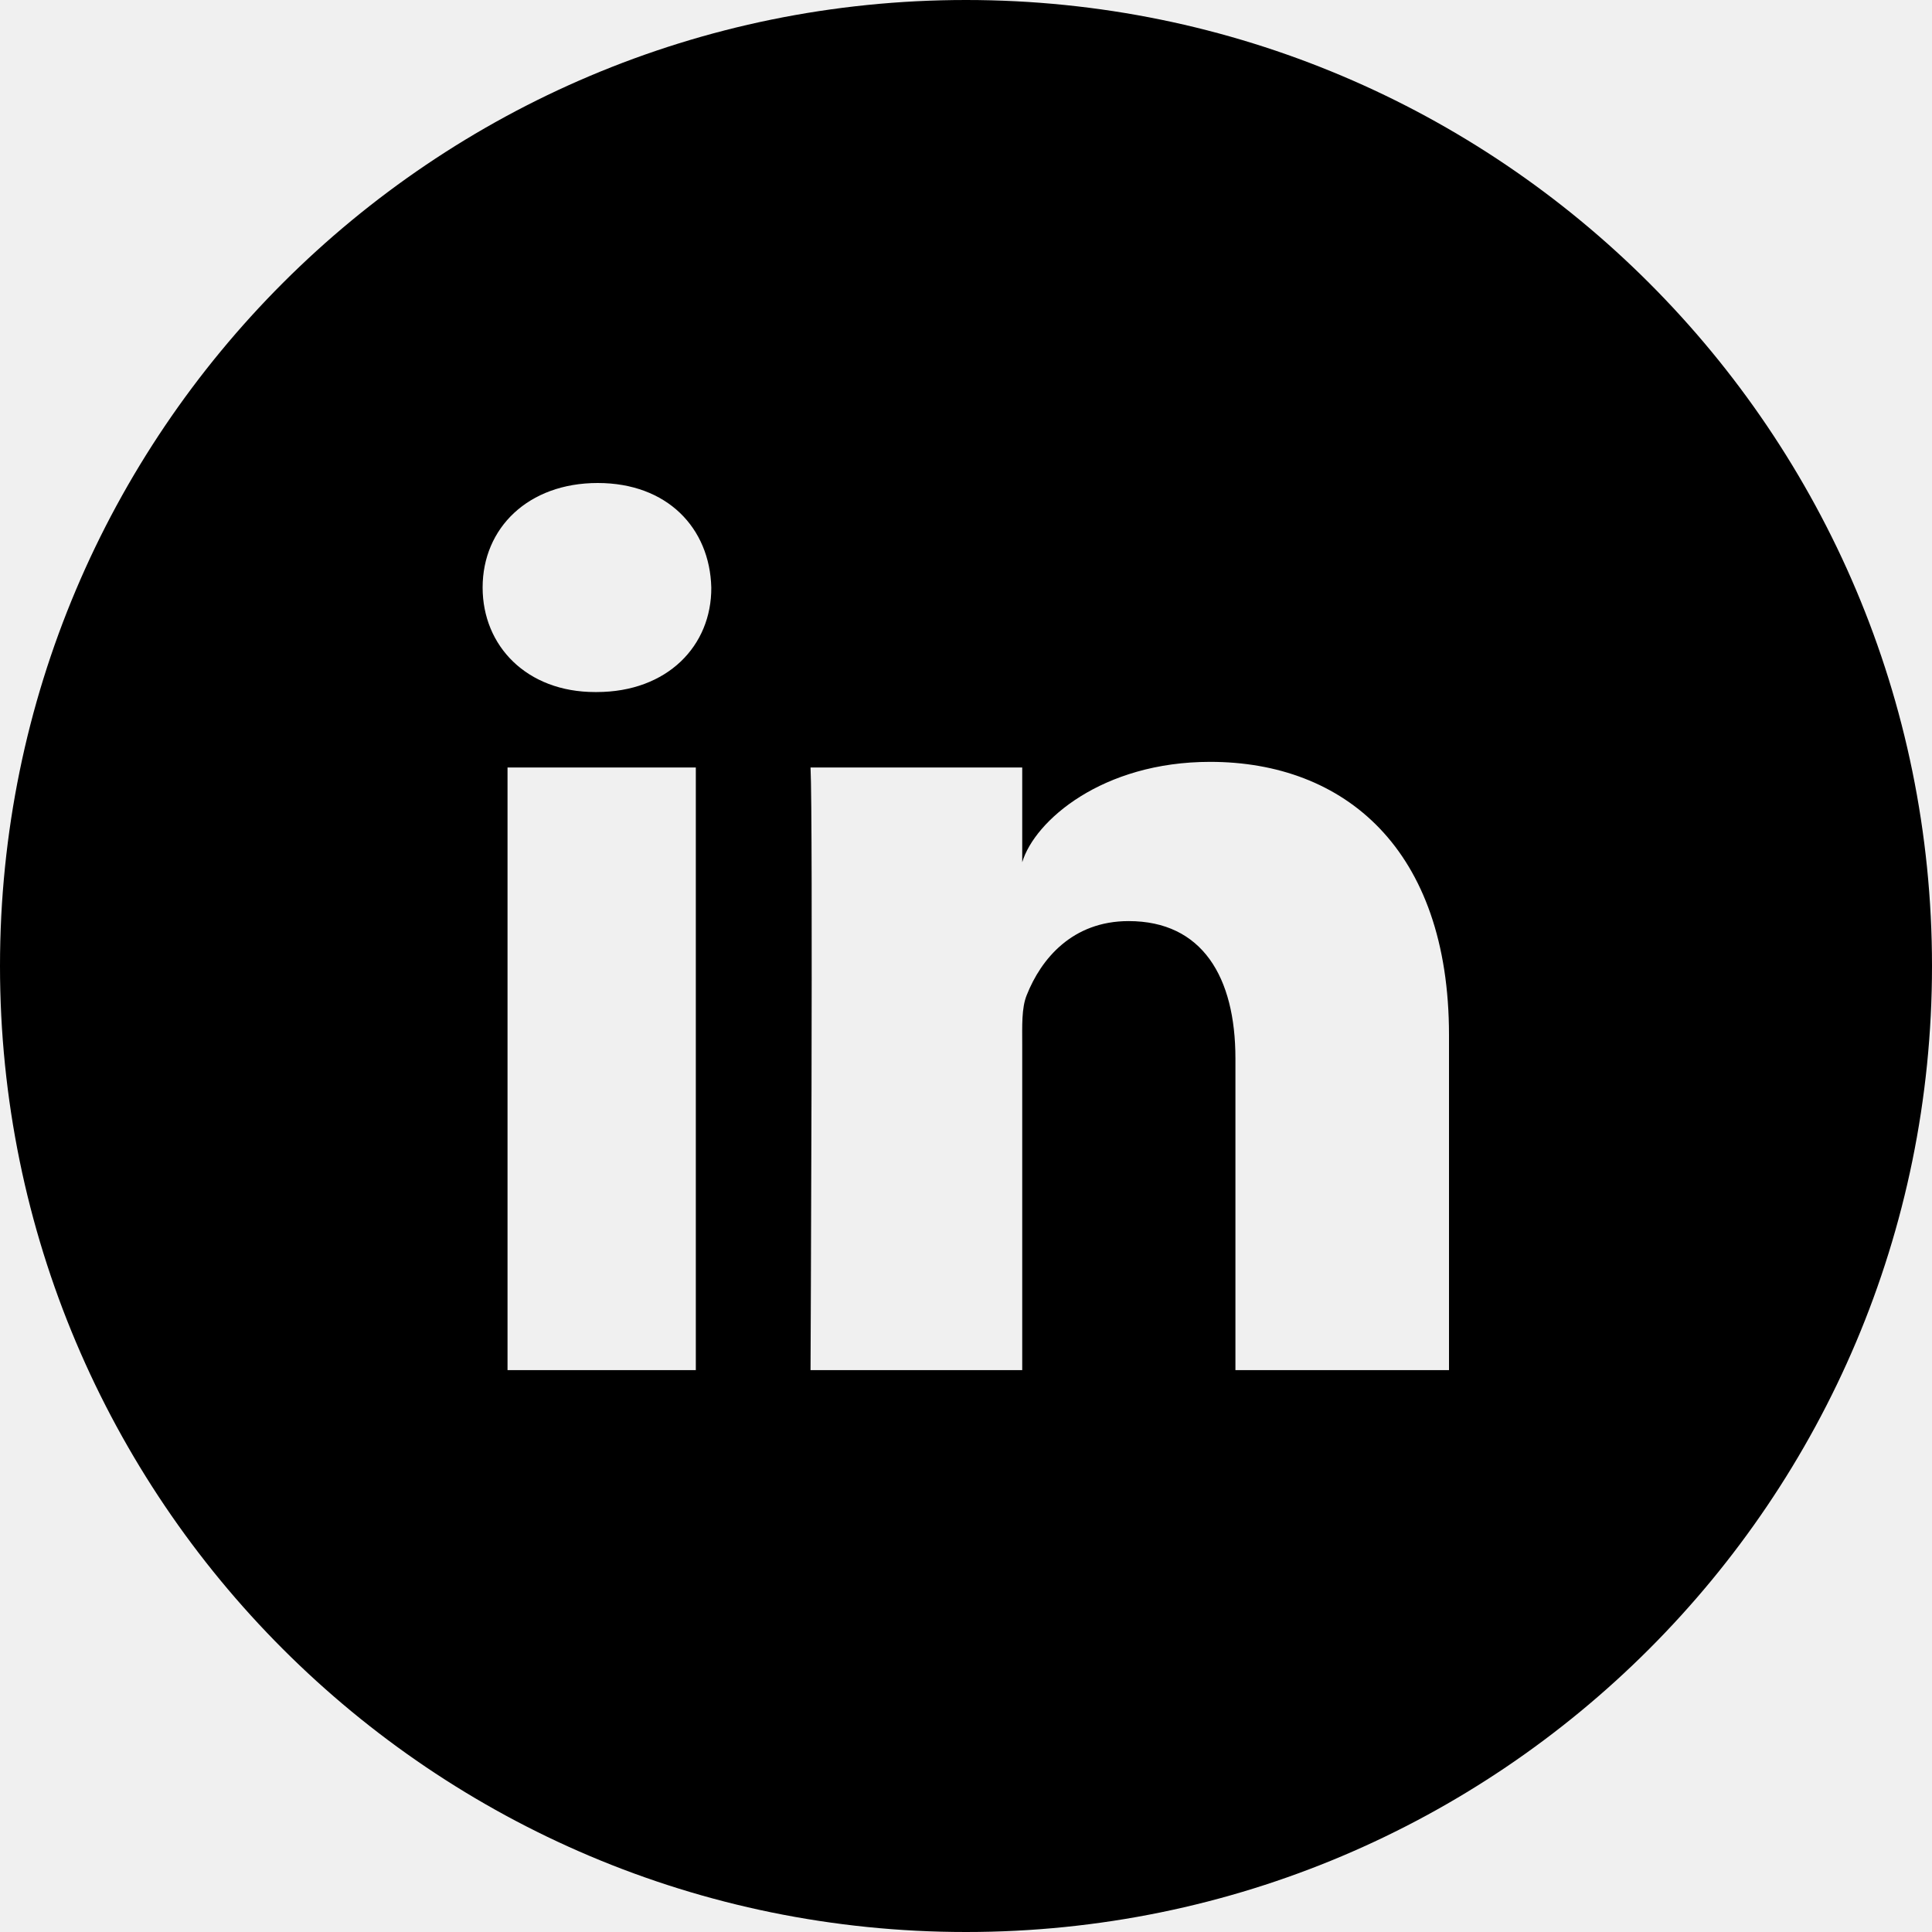
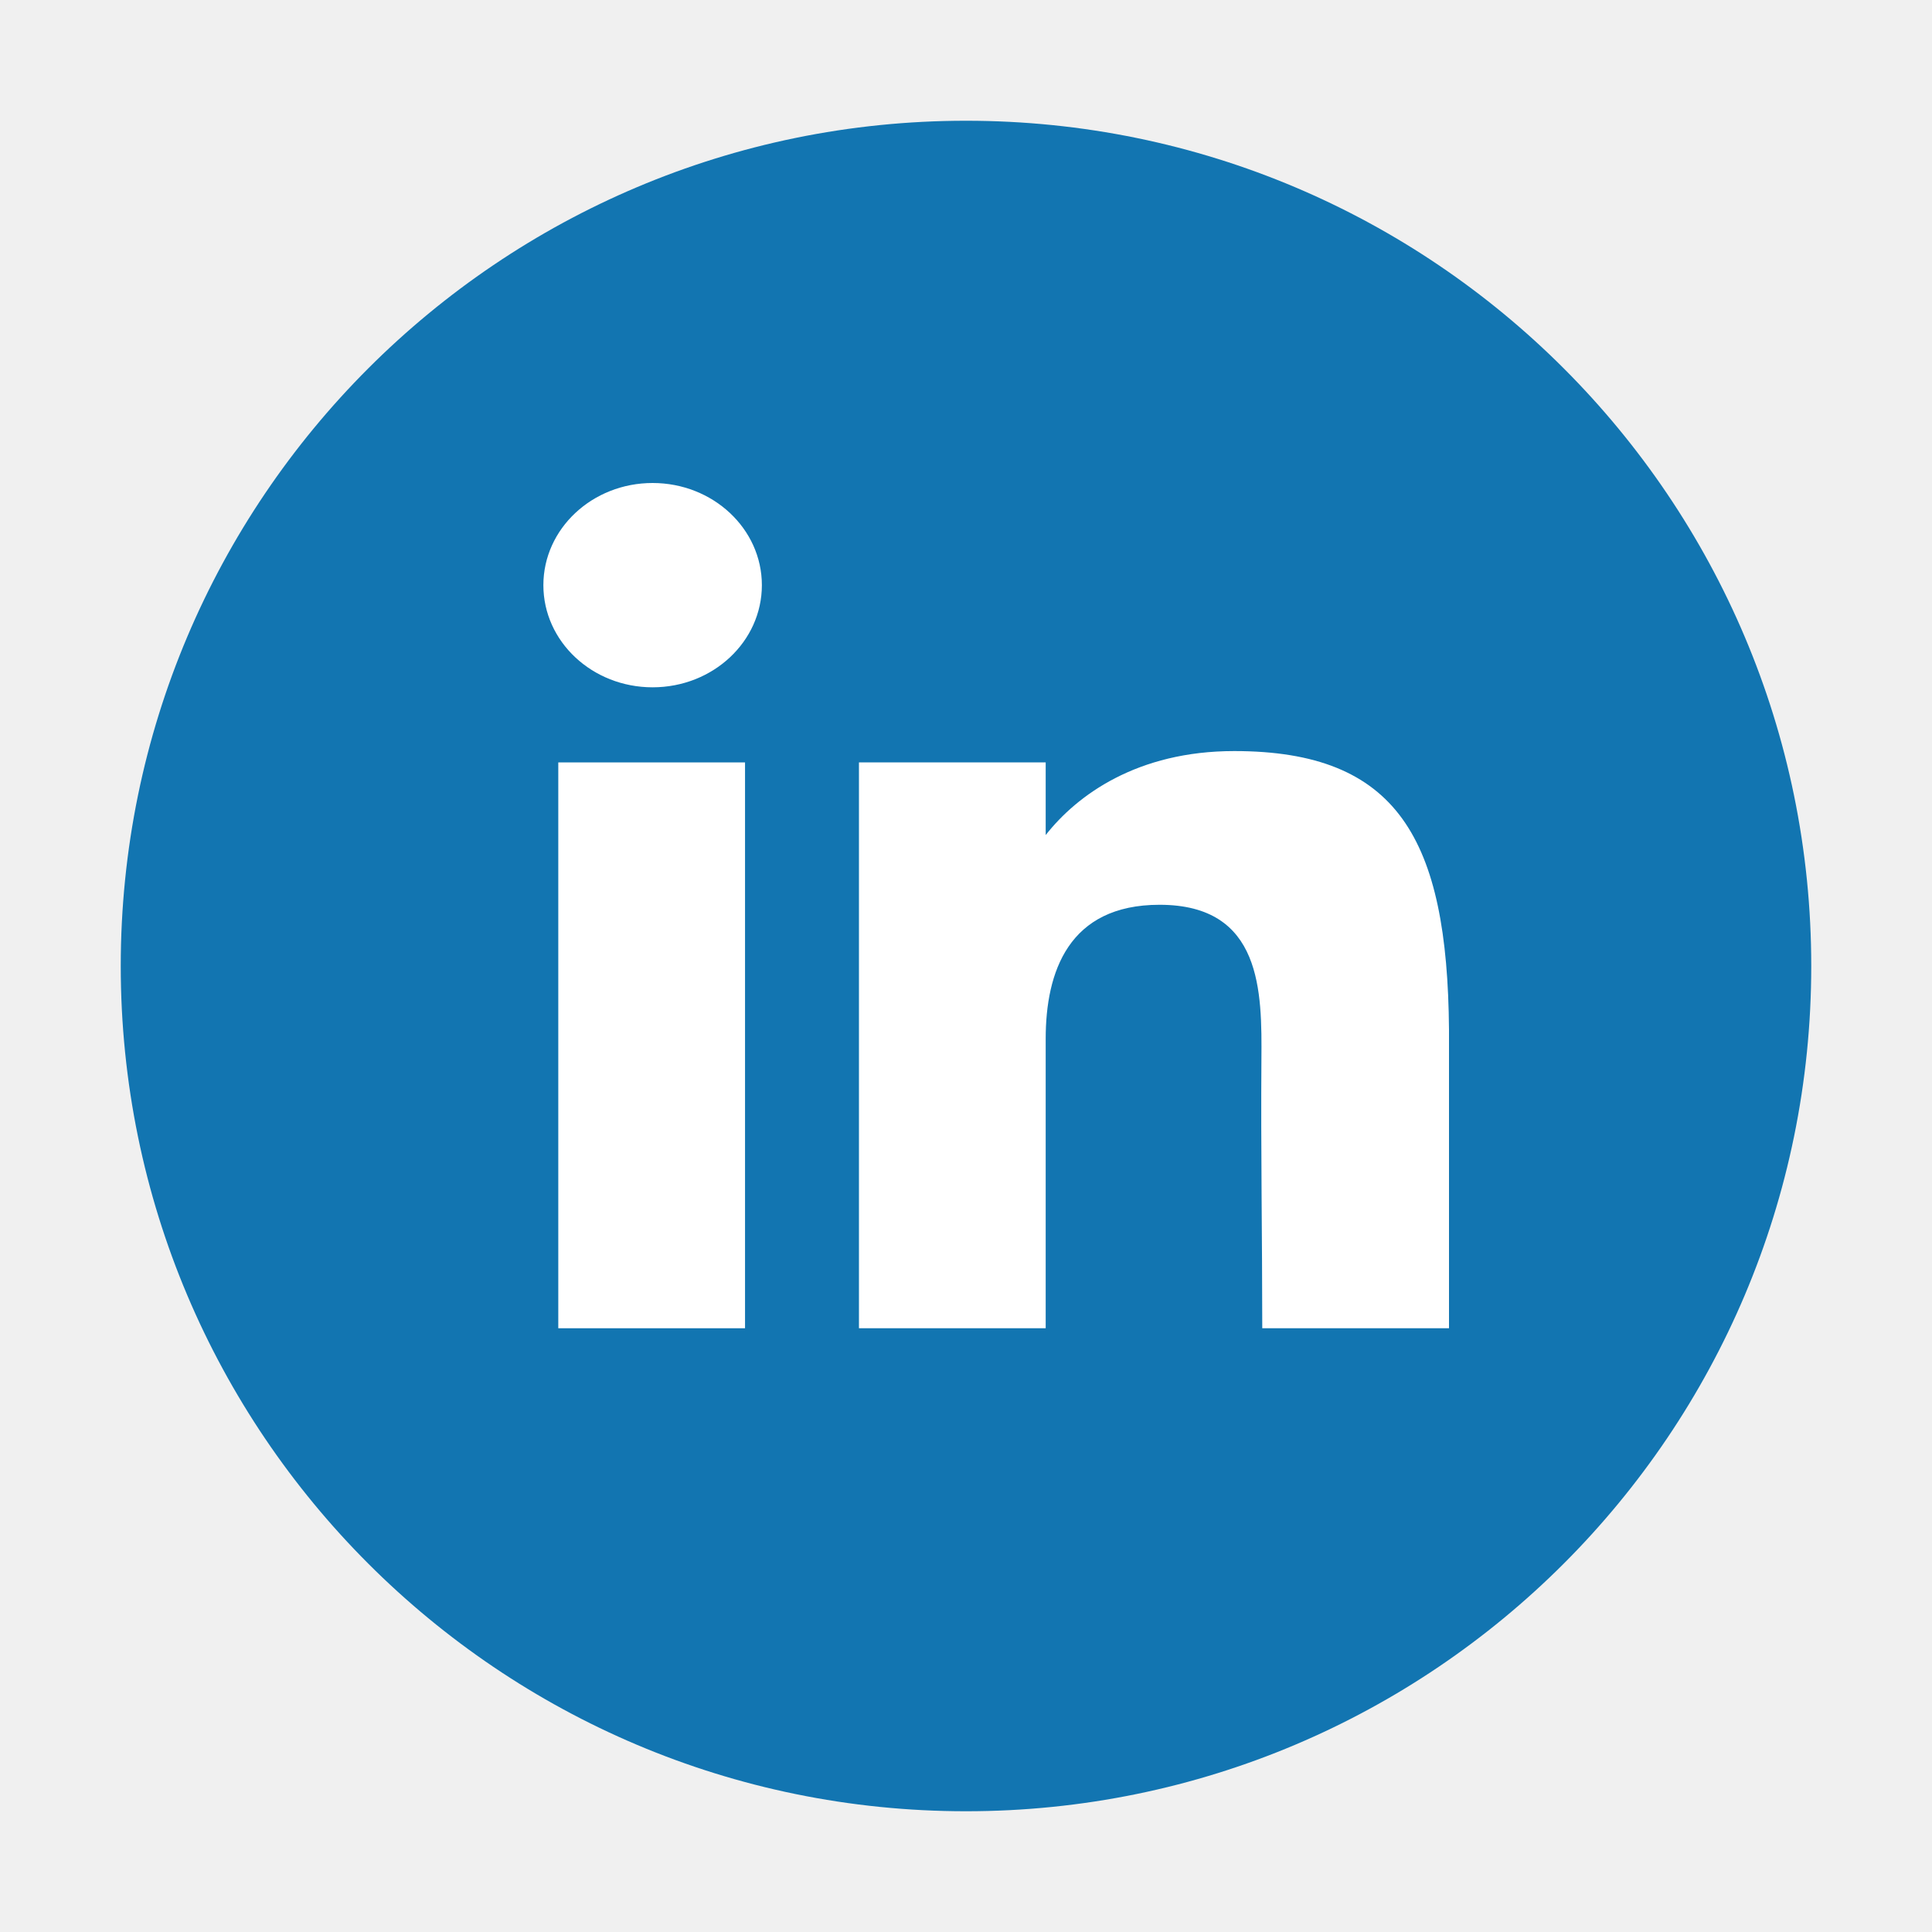
- <svg xmlns="http://www.w3.org/2000/svg" fill="#000000" height="800px" width="800px" version="1.1" id="Layer_1" viewBox="-143 145 512 512" xml:space="preserve">
-   <path d="M113,145c-141.4,0-256,114.6-256,256s114.6,256,256,256s256-114.6,256-256S254.4,145,113,145z M41.4,508.1H-8.5V348.4h49.9  V508.1z M15.1,328.4h-0.4c-18.1,0-29.8-12.2-29.8-27.7c0-15.8,12.1-27.7,30.5-27.7c18.4,0,29.7,11.9,30.1,27.7  C45.6,316.1,33.9,328.4,15.1,328.4z M241,508.1h-56.6v-82.6c0-21.6-8.8-36.4-28.3-36.4c-14.9,0-23.2,10-27,19.6  c-1.4,3.4-1.2,8.2-1.2,13.1v86.3H71.8c0,0,0.7-146.4,0-159.7h56.1v25.1c3.3-11,21.2-26.6,49.8-26.6c35.5,0,63.3,23,63.3,72.4V508.1z  " />
+ <svg xmlns="http://www.w3.org/2000/svg" width="800px" height="800px" viewBox="0 0 32 32" fill="none">
+   <rect x="2" y="2" width="28" height="28" rx="14" fill="#1275B1" />
+   <path d="M12.619 9.692C12.619 10.627 11.809 11.384 10.809 11.384C9.81 11.384 9 10.627 9 9.692C9 8.758 9.81 8 10.809 8C11.809 8 12.619 8.758 12.619 9.692Z" fill="white" />
+   <path d="M9.247 12.628H12.34V22H9.247V12.628Z" fill="white" />
+   <path d="M17.32 12.628H14.227V22H17.32C17.32 22 17.32 19.05 17.32 17.205C17.32 16.098 17.698 14.986 19.206 14.986C20.911 14.986 20.901 16.434 20.893 17.557C20.882 19.024 20.907 20.522 20.907 22H24V17.054C23.974 13.895 23.151 12.44 20.443 12.44C18.835 12.44 17.839 13.17 17.32 13.831V12.628Z" fill="white" />
</svg>
